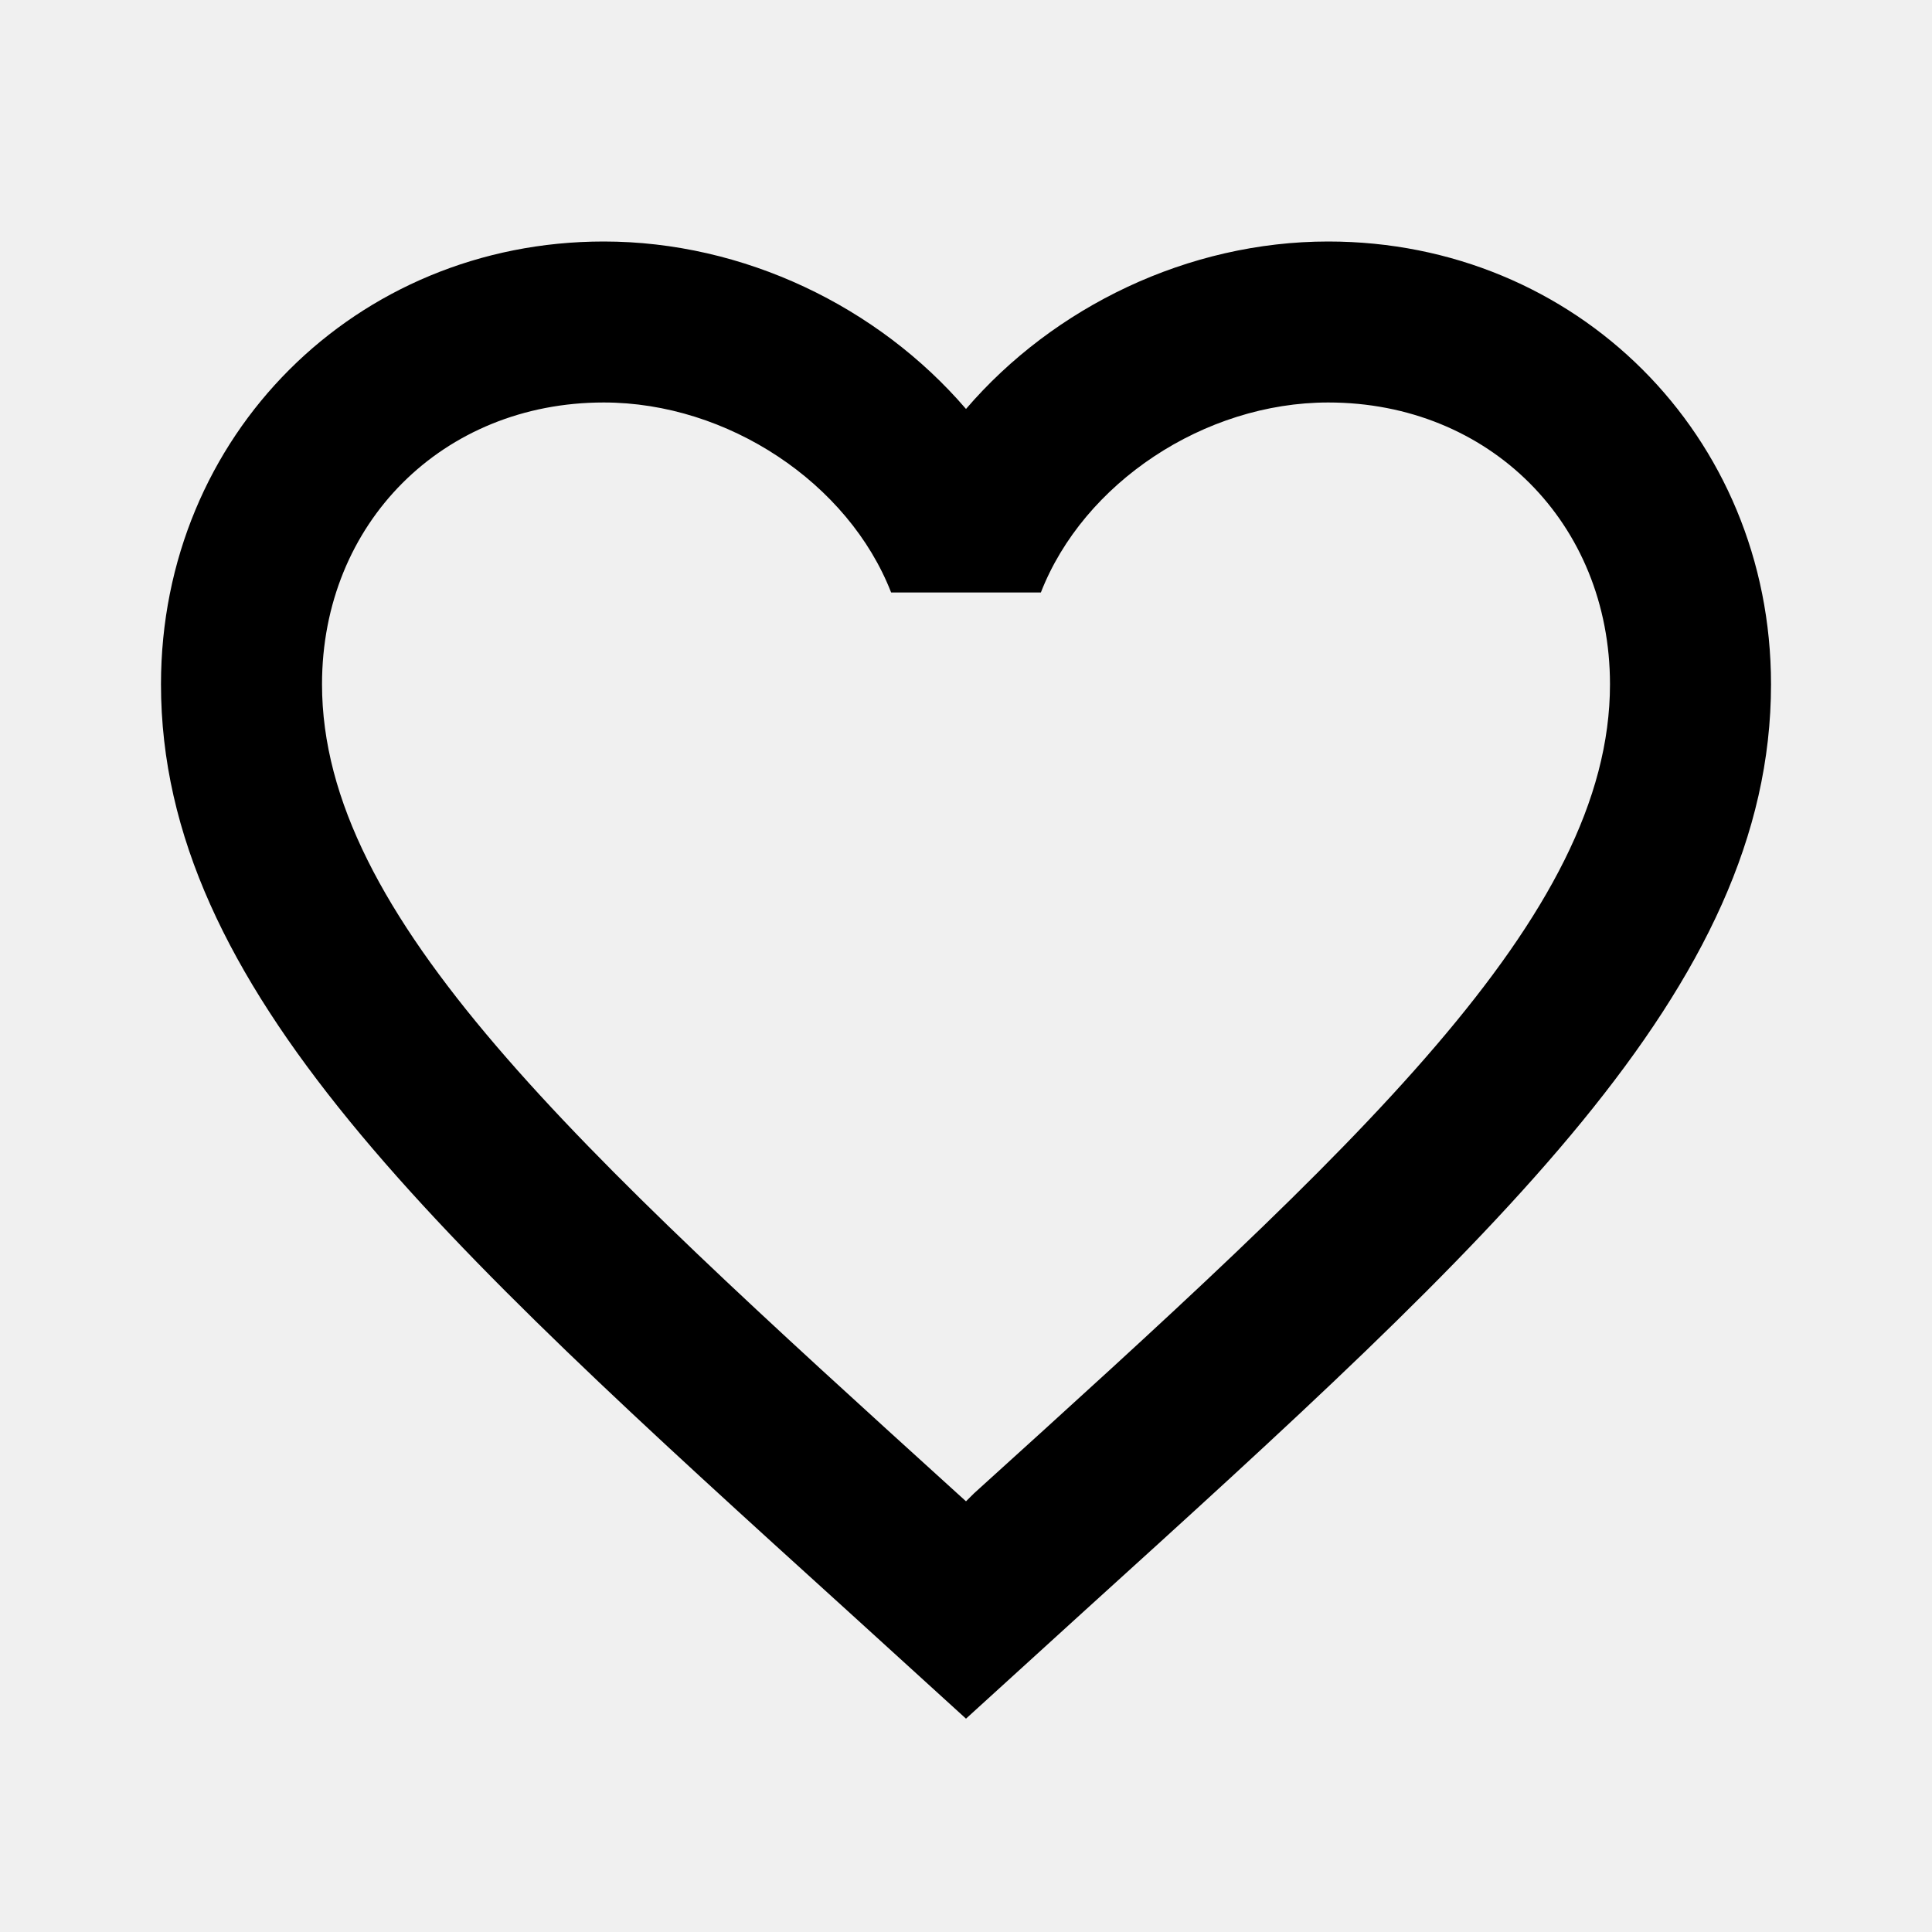
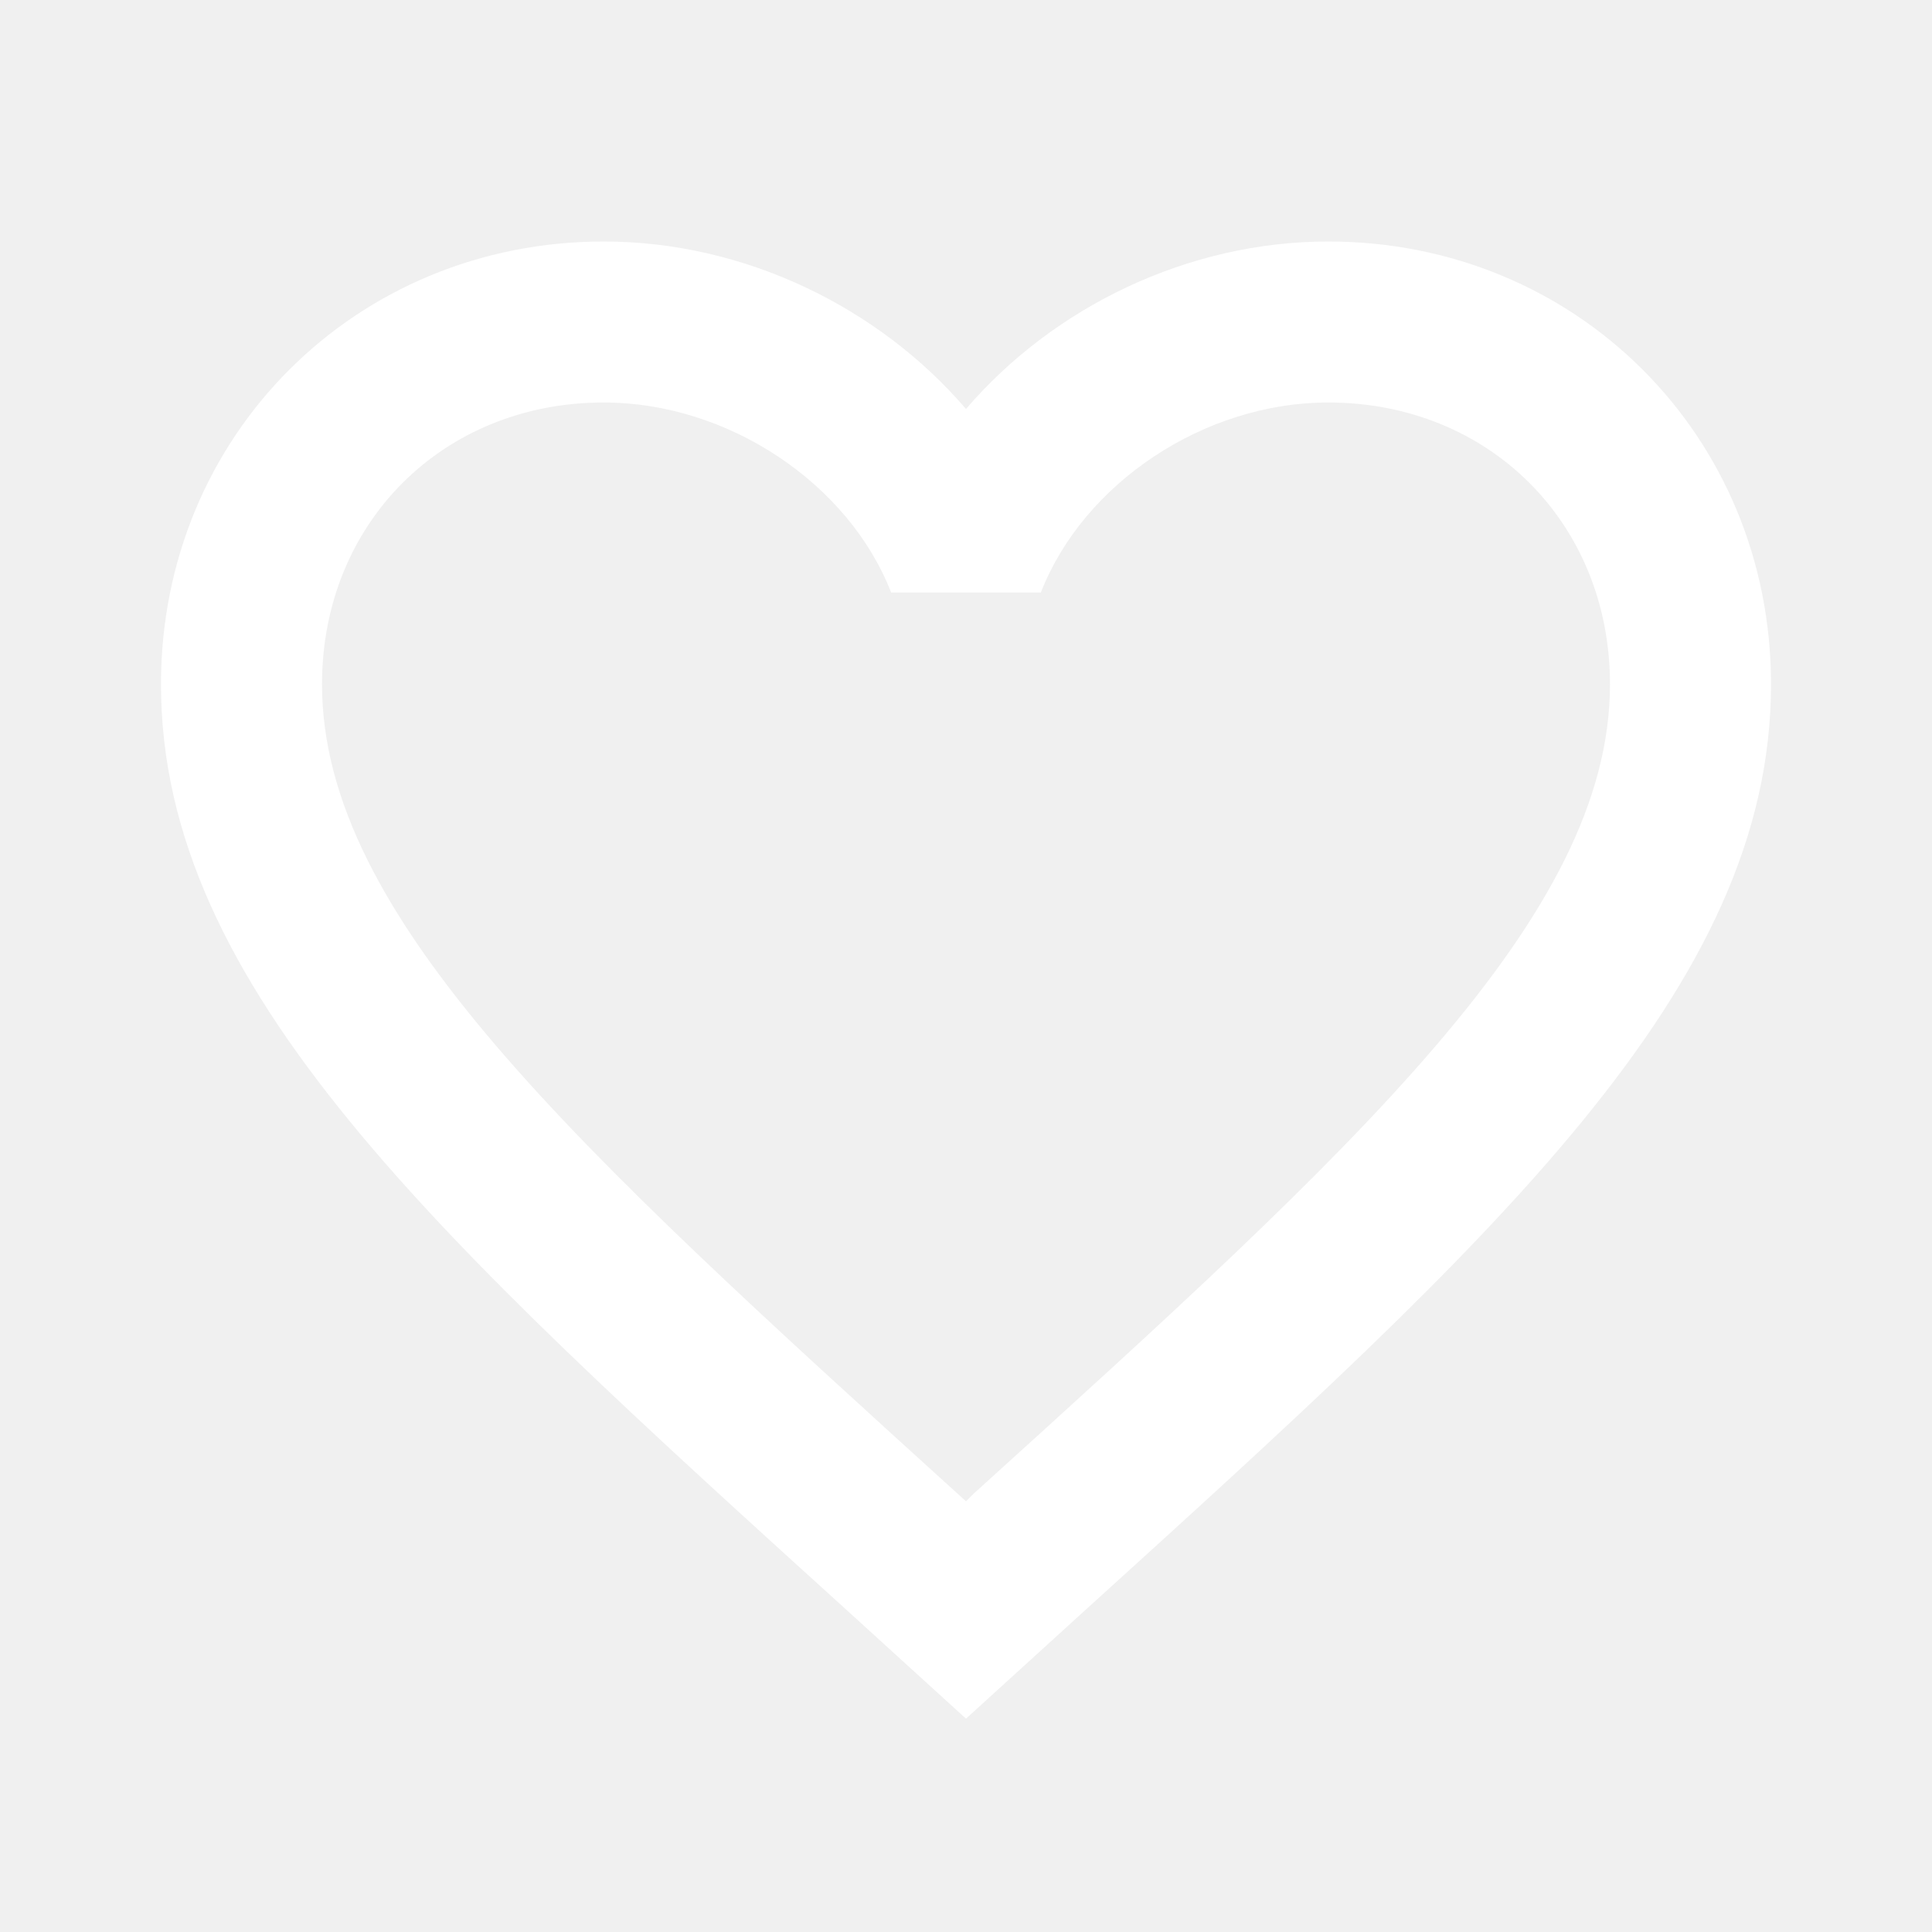
<svg xmlns="http://www.w3.org/2000/svg" width="40" height="40" viewBox="0 0 40 40" fill="none">
-   <path d="M20.167 30.917L20 31.083L19.817 30.917C11.9 23.733 6.667 18.983 6.667 14.167C6.667 10.833 9.167 8.333 12.5 8.333C15.067 8.333 17.567 10 18.45 12.267H21.55C22.433 10 24.933 8.333 27.5 8.333C30.833 8.333 33.333 10.833 33.333 14.167C33.333 18.983 28.1 23.733 20.167 30.917ZM27.5 5C24.6 5 21.817 6.35 20 8.467C18.183 6.35 15.4 5 12.5 5C7.367 5 3.333 9.017 3.333 14.167C3.333 20.45 9 25.6 17.583 33.383L20 35.583L22.417 33.383C31 25.6 36.667 20.45 36.667 14.167C36.667 9.017 32.633 5 27.5 5Z" fill="black" />
+   <path d="M20.167 30.917L20 31.083L19.817 30.917C11.9 23.733 6.667 18.983 6.667 14.167C6.667 10.833 9.167 8.333 12.5 8.333C15.067 8.333 17.567 10 18.45 12.267H21.55C22.433 10 24.933 8.333 27.5 8.333C30.833 8.333 33.333 10.833 33.333 14.167C33.333 18.983 28.1 23.733 20.167 30.917ZM27.5 5C24.6 5 21.817 6.35 20 8.467C18.183 6.35 15.4 5 12.5 5C7.367 5 3.333 9.017 3.333 14.167C3.333 20.45 9 25.6 17.583 33.383L20 35.583L22.417 33.383C31 25.6 36.667 20.45 36.667 14.167C36.667 9.017 32.633 5 27.5 5Z" fill="white" />
</svg>
